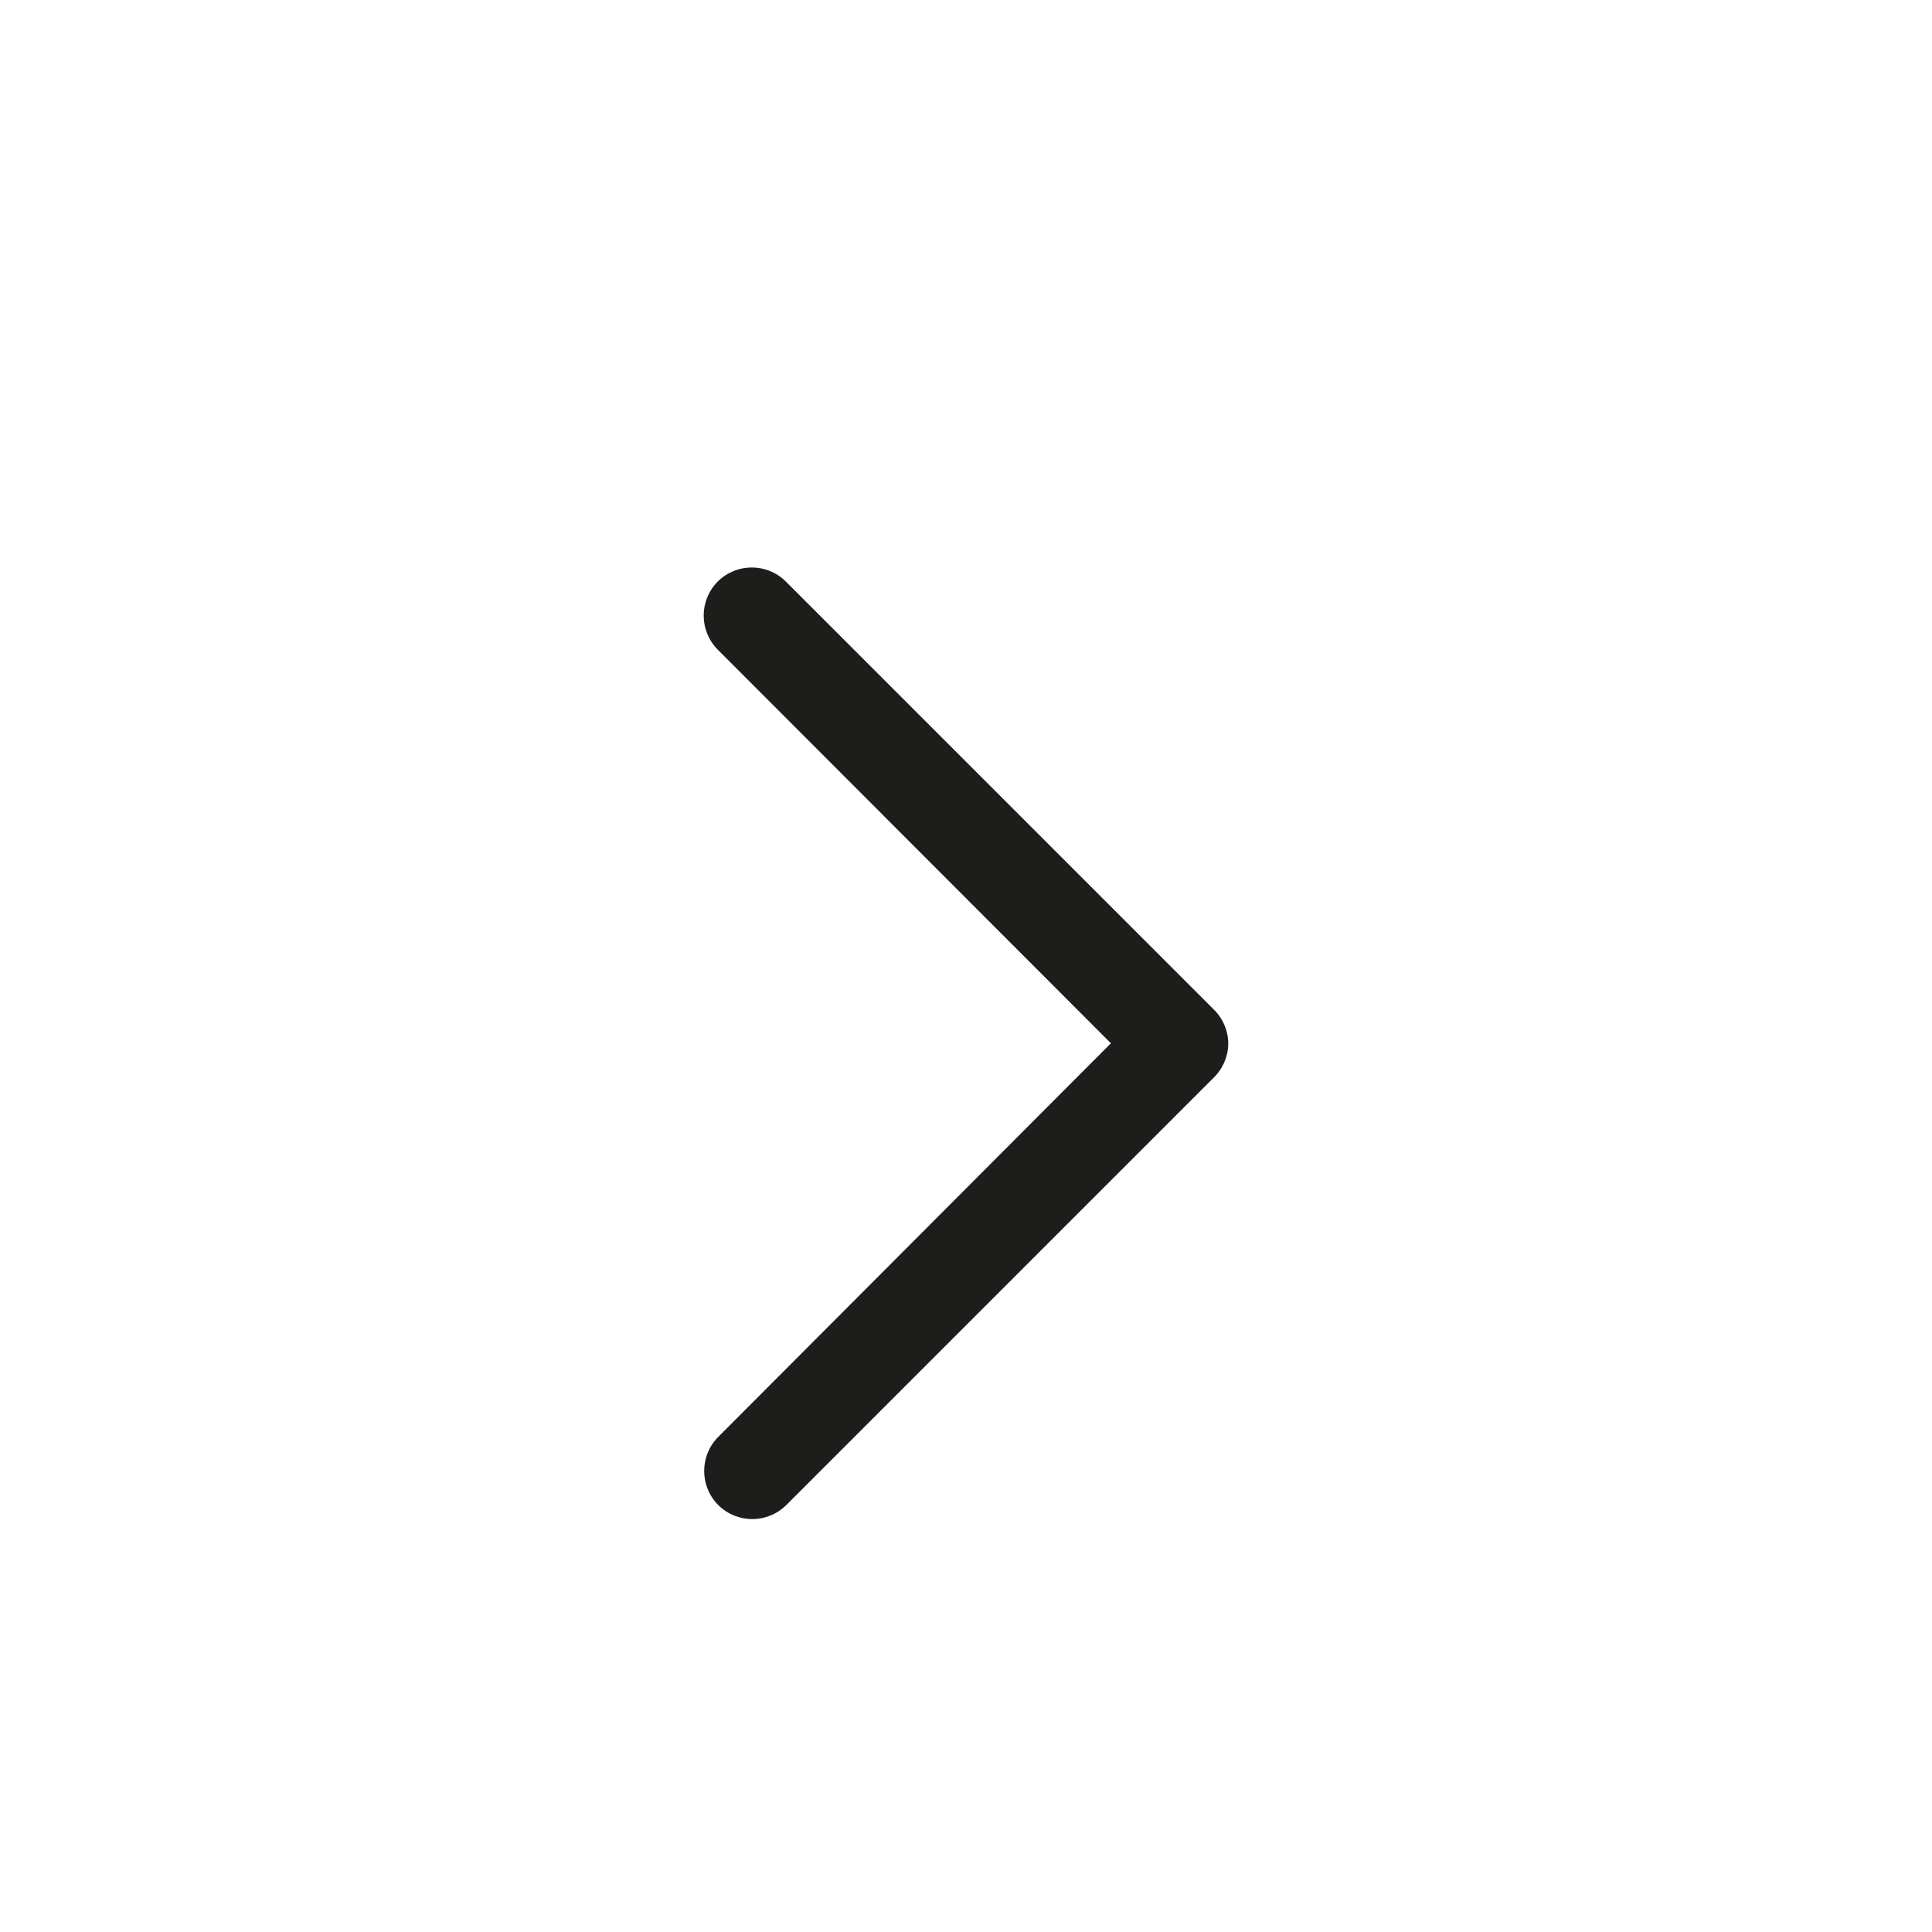
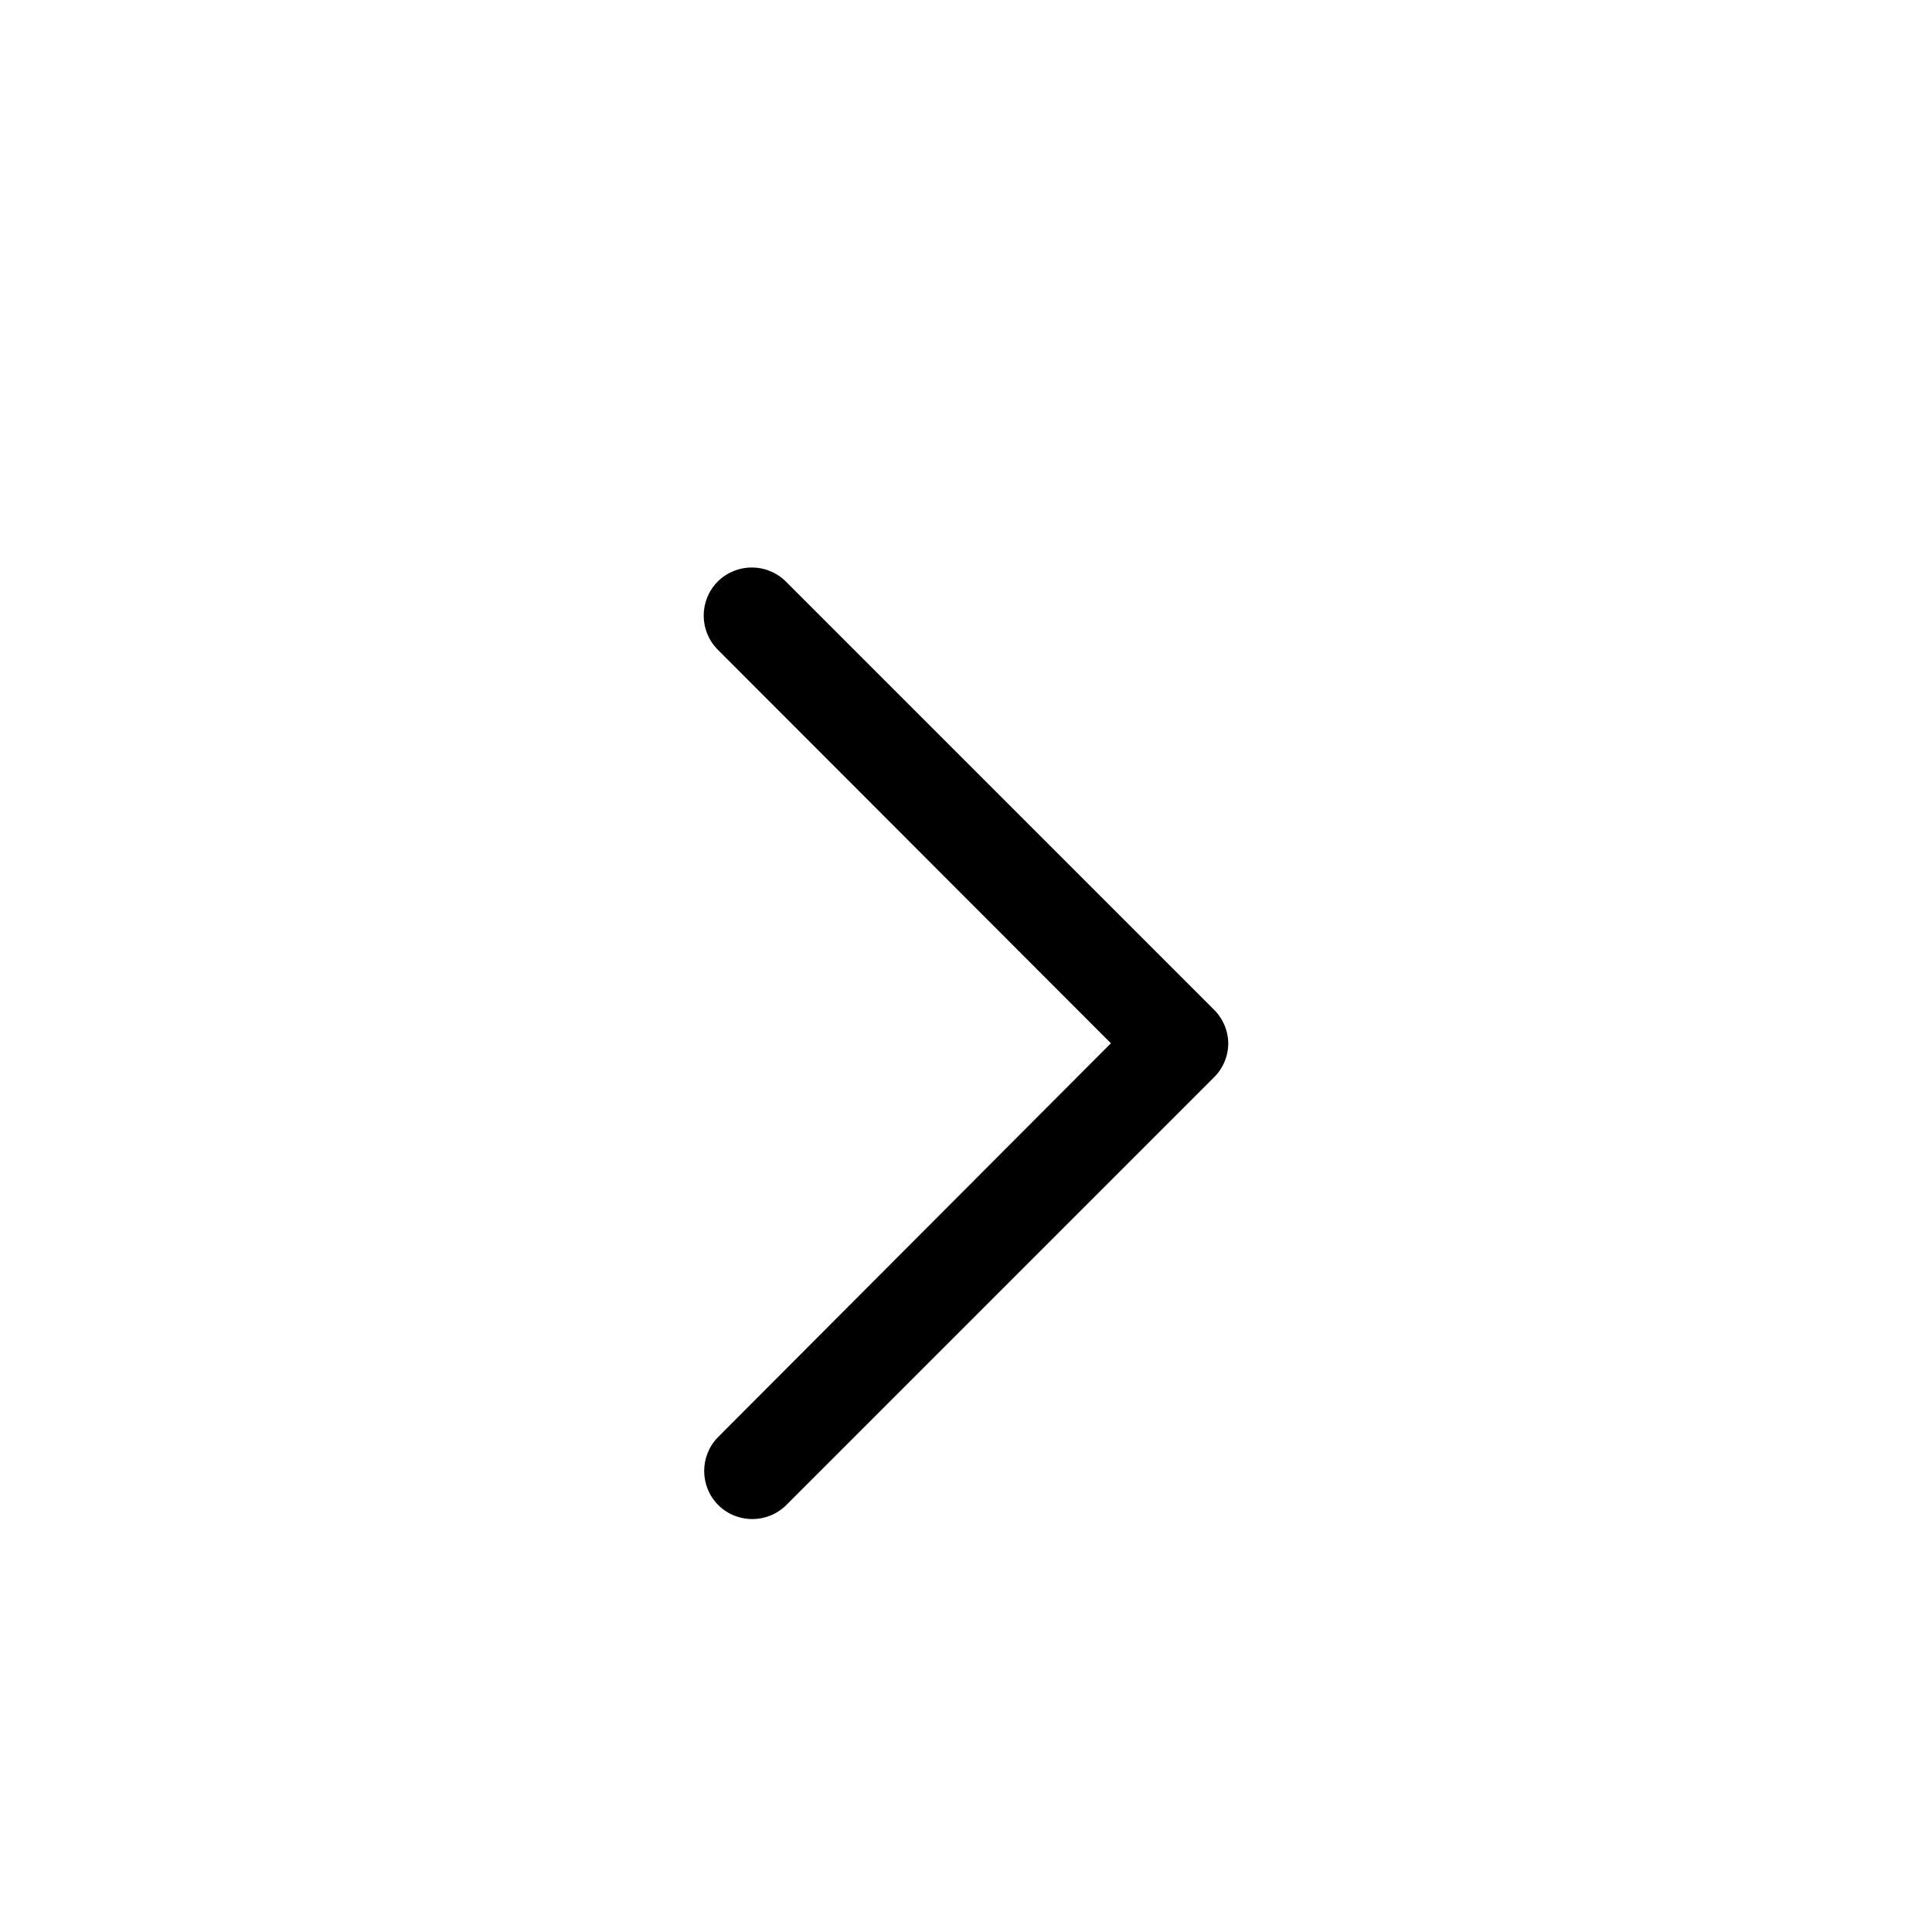
- <svg xmlns="http://www.w3.org/2000/svg" id="Ebene_1" viewBox="0 0 40 40">
-   <defs>
-     <style>.cls-1{fill:#1d1d1c;}</style>
-   </defs>
-   <path class="cls-1" d="M25.43,21.6a1,1,0,0,1-.3.71l-8.85,8.85a1,1,0,0,1-1.41,0,1,1,0,0,1,0-1.41L23,21.6l-8.14-8.15a1,1,0,0,1,0-1.41,1,1,0,0,1,1.41,0l8.85,8.85A1,1,0,0,1,25.43,21.6Z" />
+ <svg xmlns="http://www.w3.org/2000/svg" viewBox="0 0 40 40">
+   <path d="M25.43 21.6a1 1 0 01-.3.71l-8.85 8.85a1 1 0 01-1.41 0 1 1 0 010-1.41L23 21.6l-8.14-8.15a1 1 0 010-1.41 1 1 0 011.41 0l8.85 8.85a1 1 0 01.31.71z" />
</svg>
